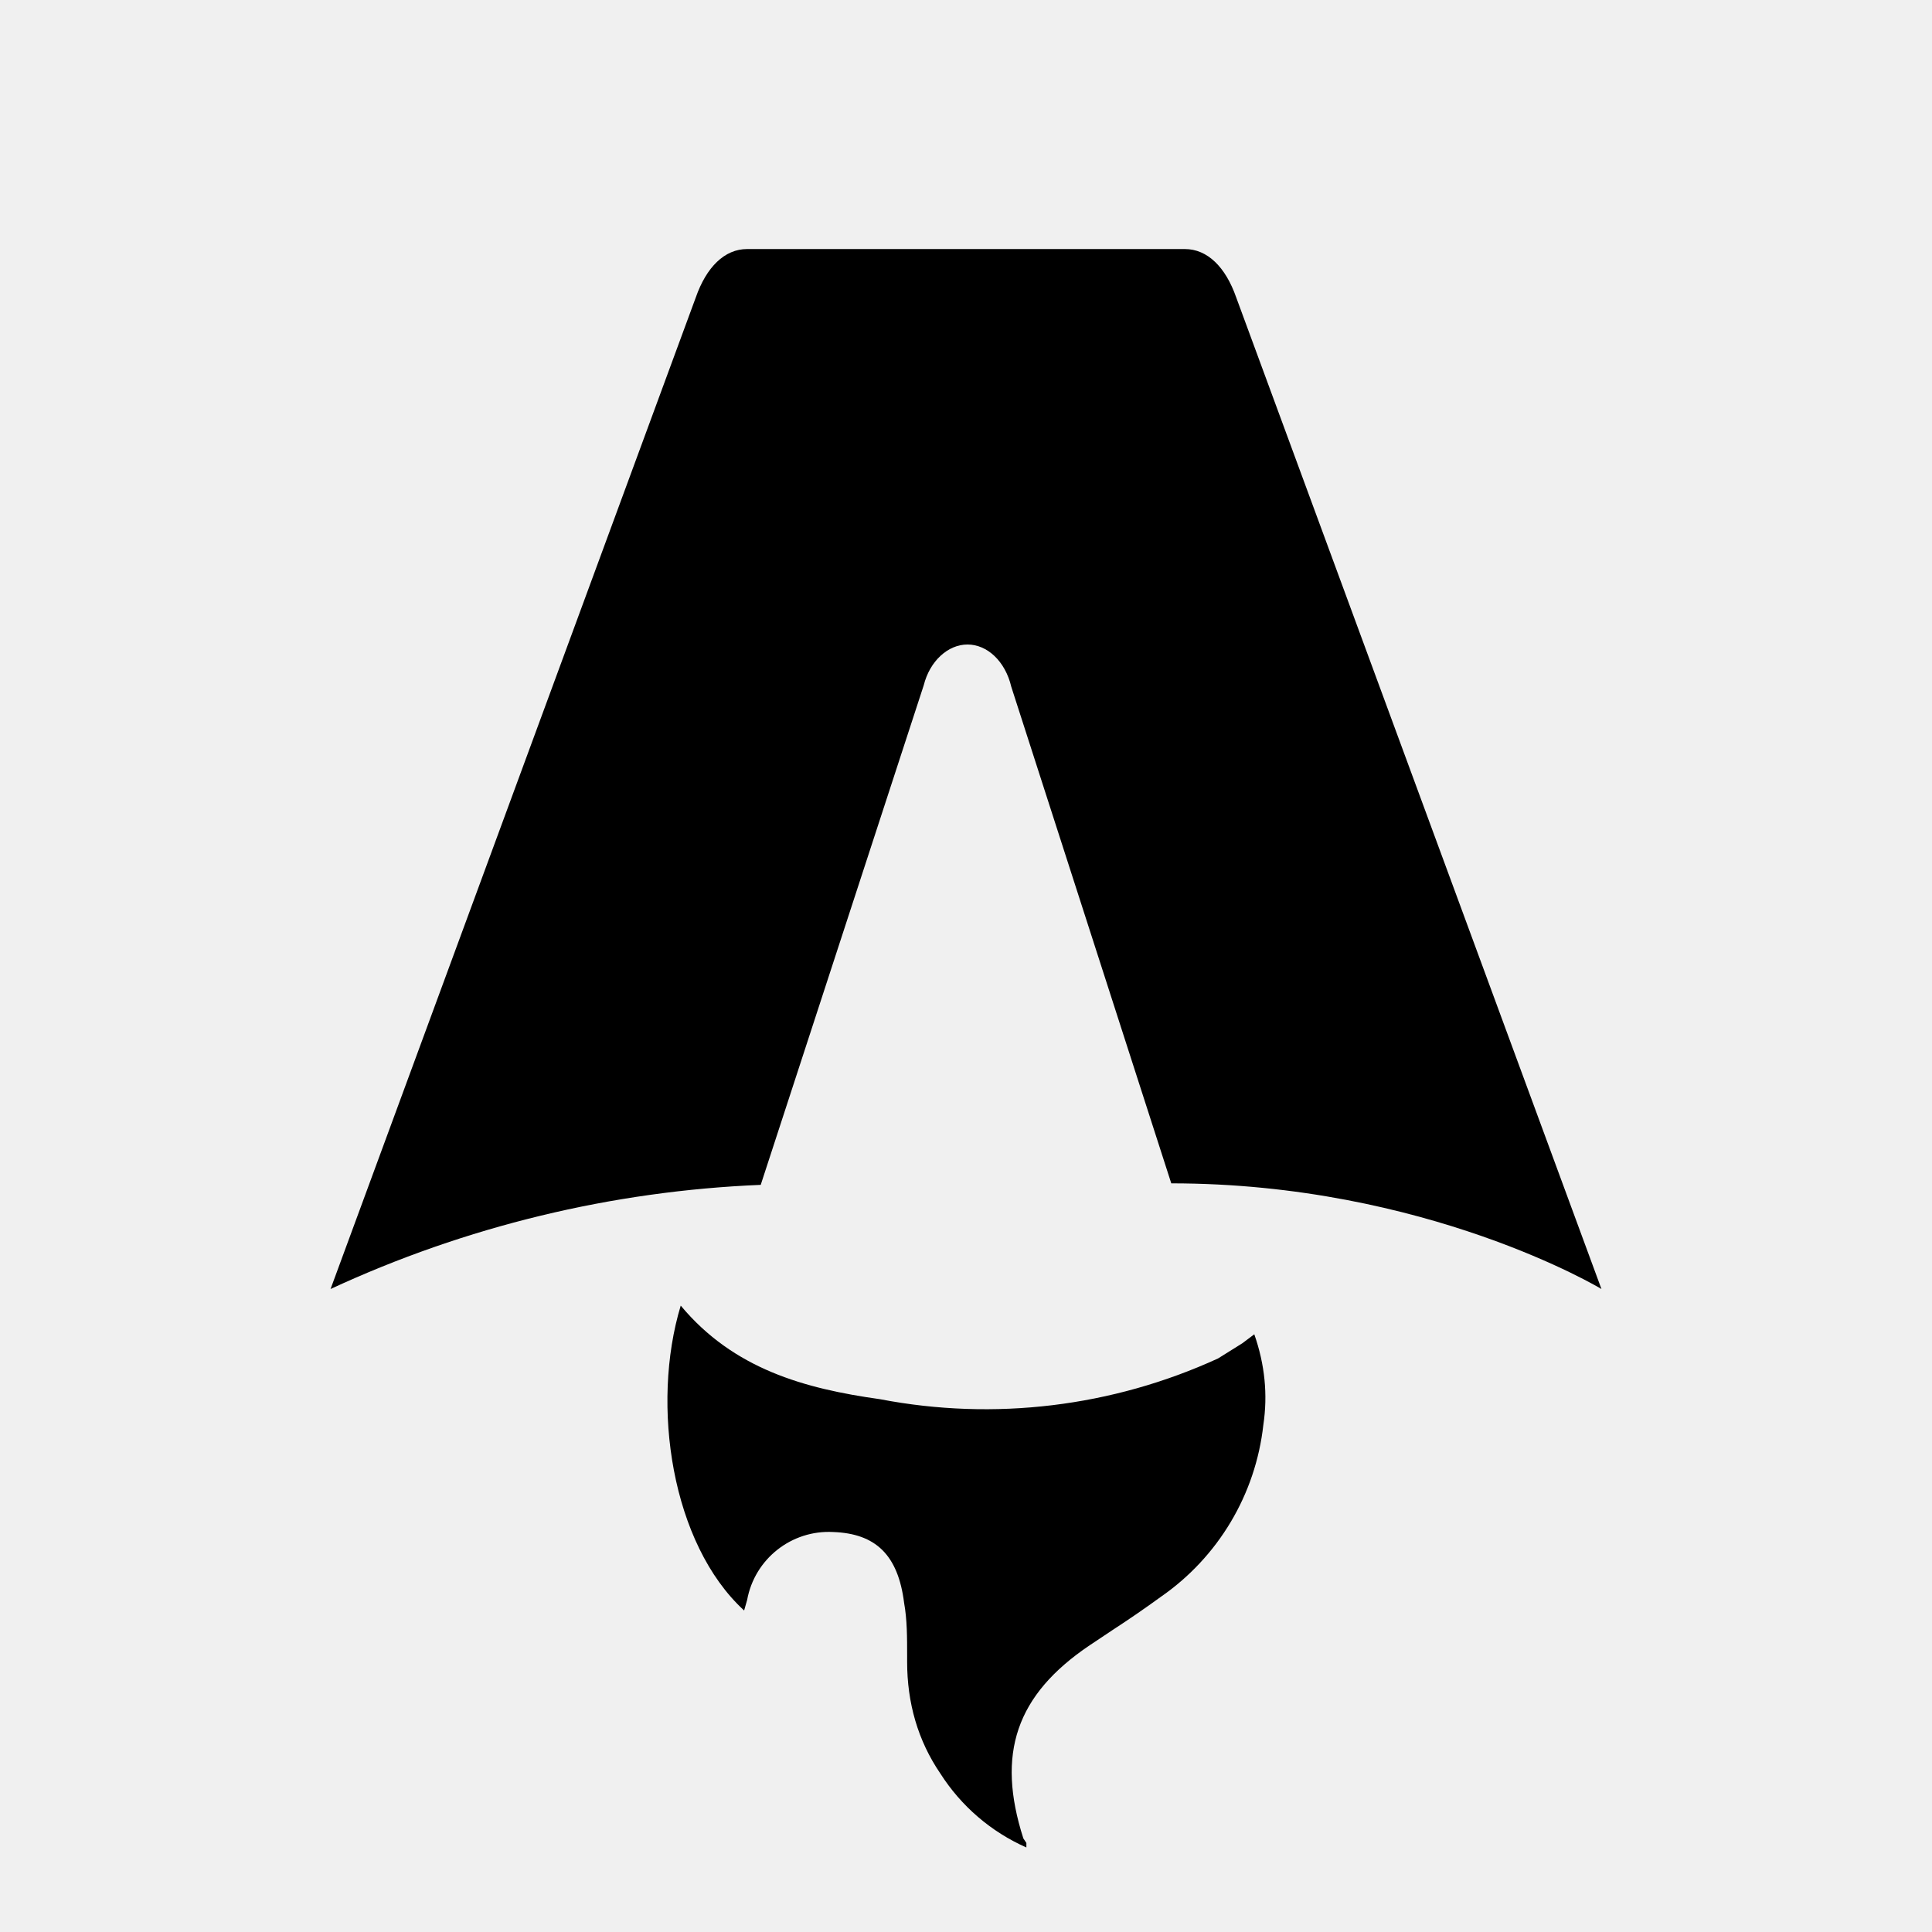
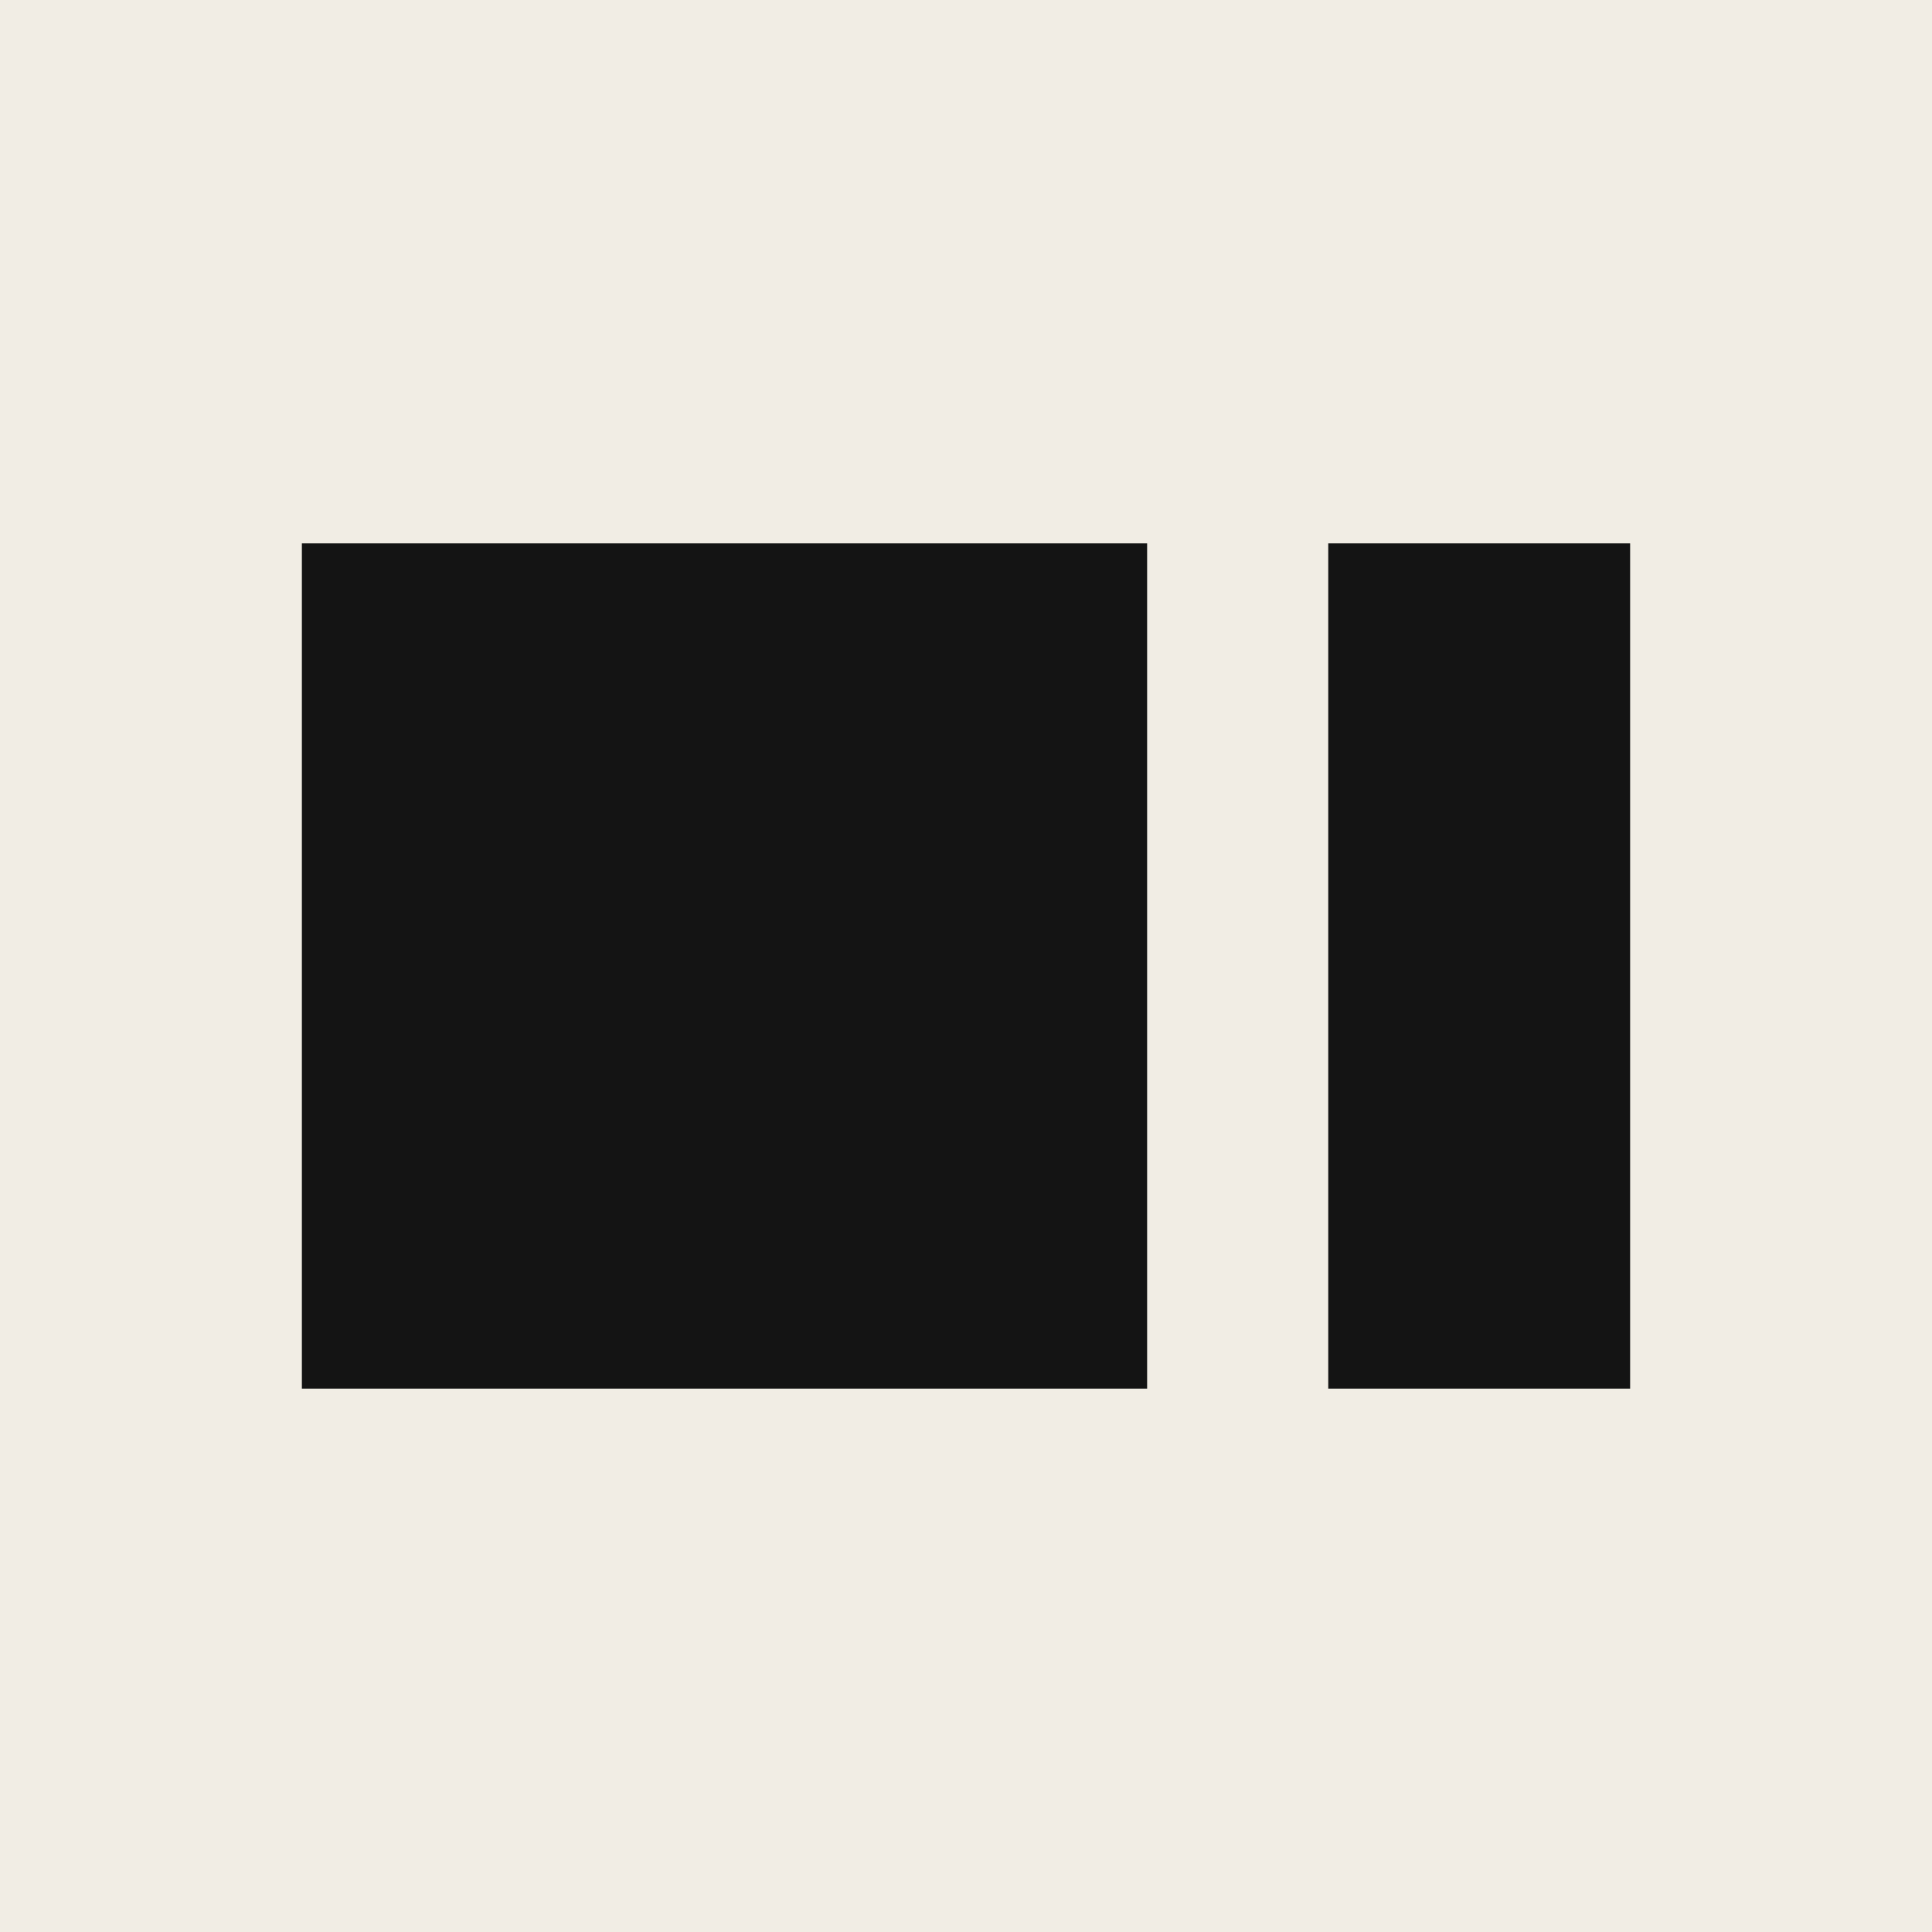
- <svg xmlns="http://www.w3.org/2000/svg" fill="none" viewBox="0 0 128 128">
-   <path d="M50.4 78.5a75.1 75.1 0 0 0-28.5 6.9l24.2-65.7c.7-2 1.9-3.2 3.4-3.2h29c1.5 0 2.7 1.2 3.4 3.2l24.2 65.7s-11.6-7-28.5-7L67 45.5c-.4-1.7-1.6-2.8-2.9-2.8-1.3 0-2.5 1.1-2.9 2.7L50.4 78.5Zm-1.1 28.2Zm-4.2-20.2c-2 6.6-.6 15.8 4.2 20.2a17.5 17.5 0 0 1 .2-.7 5.5 5.5 0 0 1 5.7-4.5c2.8.1 4.3 1.5 4.7 4.7.2 1.1.2 2.3.2 3.5v.4c0 2.7.7 5.2 2.2 7.4a13 13 0 0 0 5.7 4.9v-.3l-.2-.3c-1.8-5.6-.5-9.5 4.4-12.8l1.5-1a73 73 0 0 0 3.2-2.2 16 16 0 0 0 6.8-11.4c.3-2 .1-4-.6-6l-.8.6-1.6 1a37 37 0 0 1-22.4 2.7c-5-.7-9.7-2-13.2-6.2Z" />
-   <style>
-         path { fill: #000; }
-         @media (prefers-color-scheme: dark) {
-             path { fill: #FFF; }
-         }
-     </style>
+ <svg xmlns="http://www.w3.org/2000/svg" viewBox="0 0 32 32">
+   <rect width="32" height="32" fill="#f1ede4" />
+   <rect x="5" y="9" width="14" height="14" fill="#141414" />
+   <rect x="22" y="9" width="5" height="14" fill="#141414" />
</svg>
